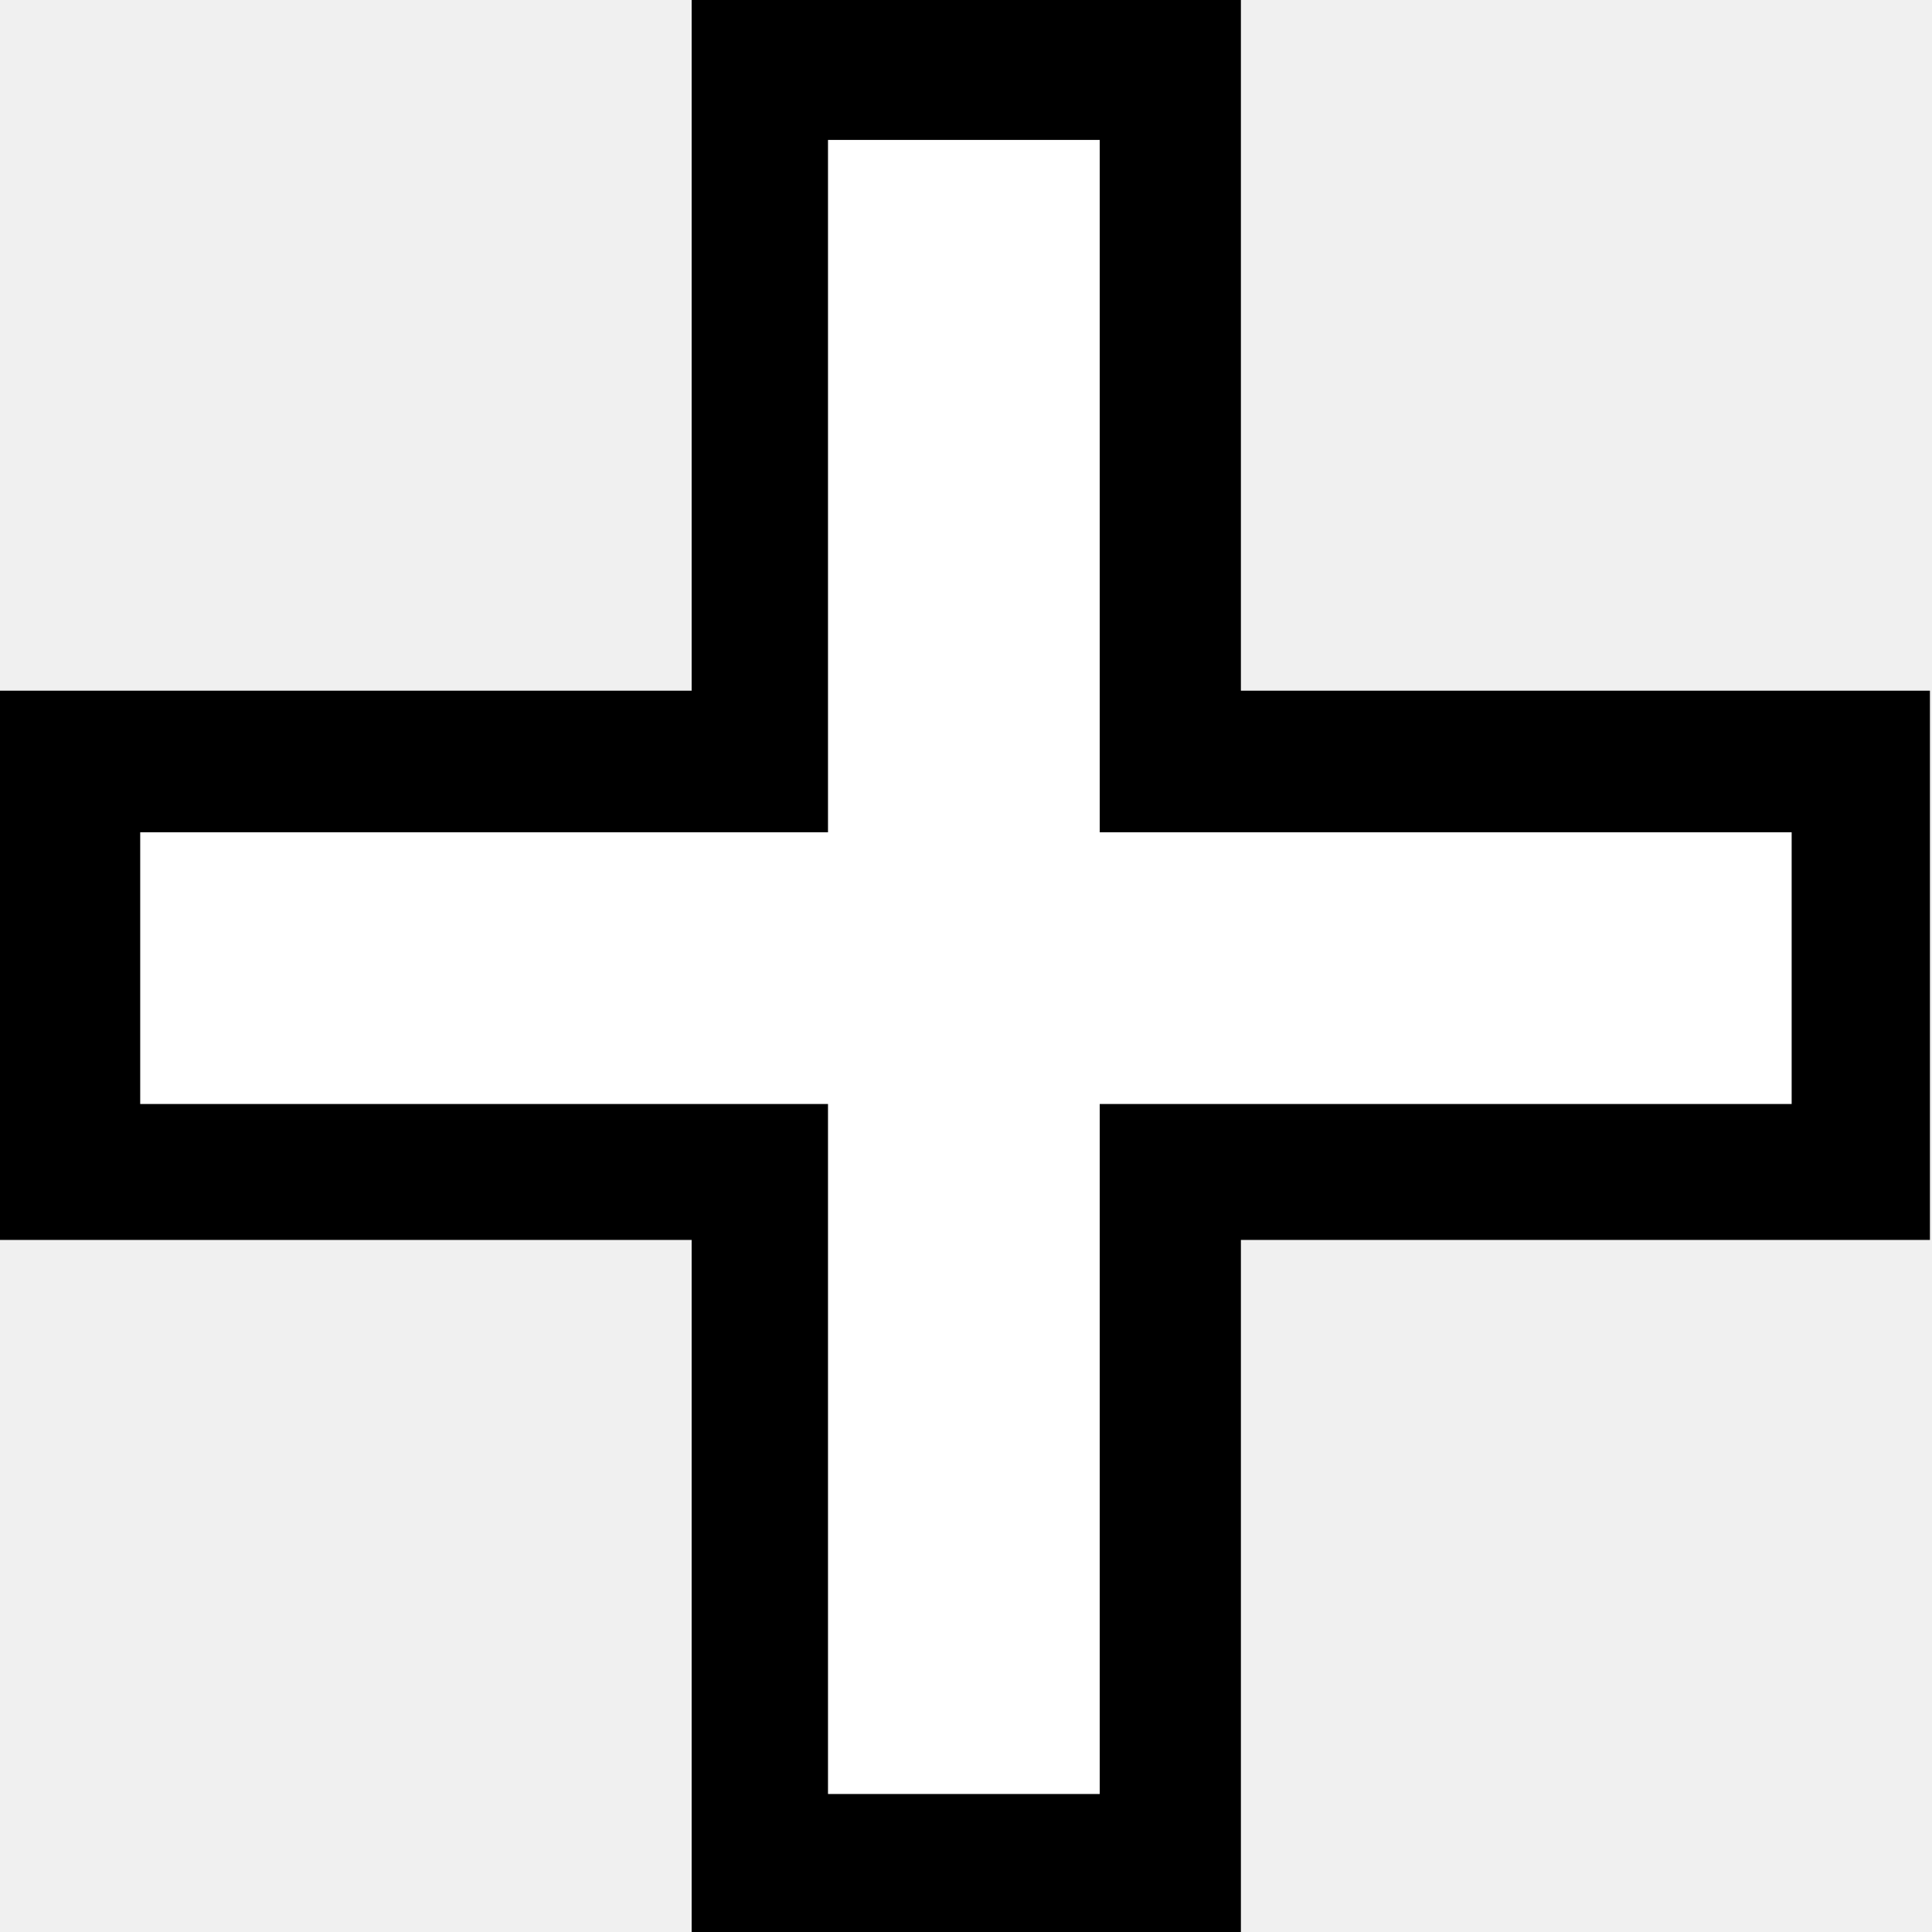
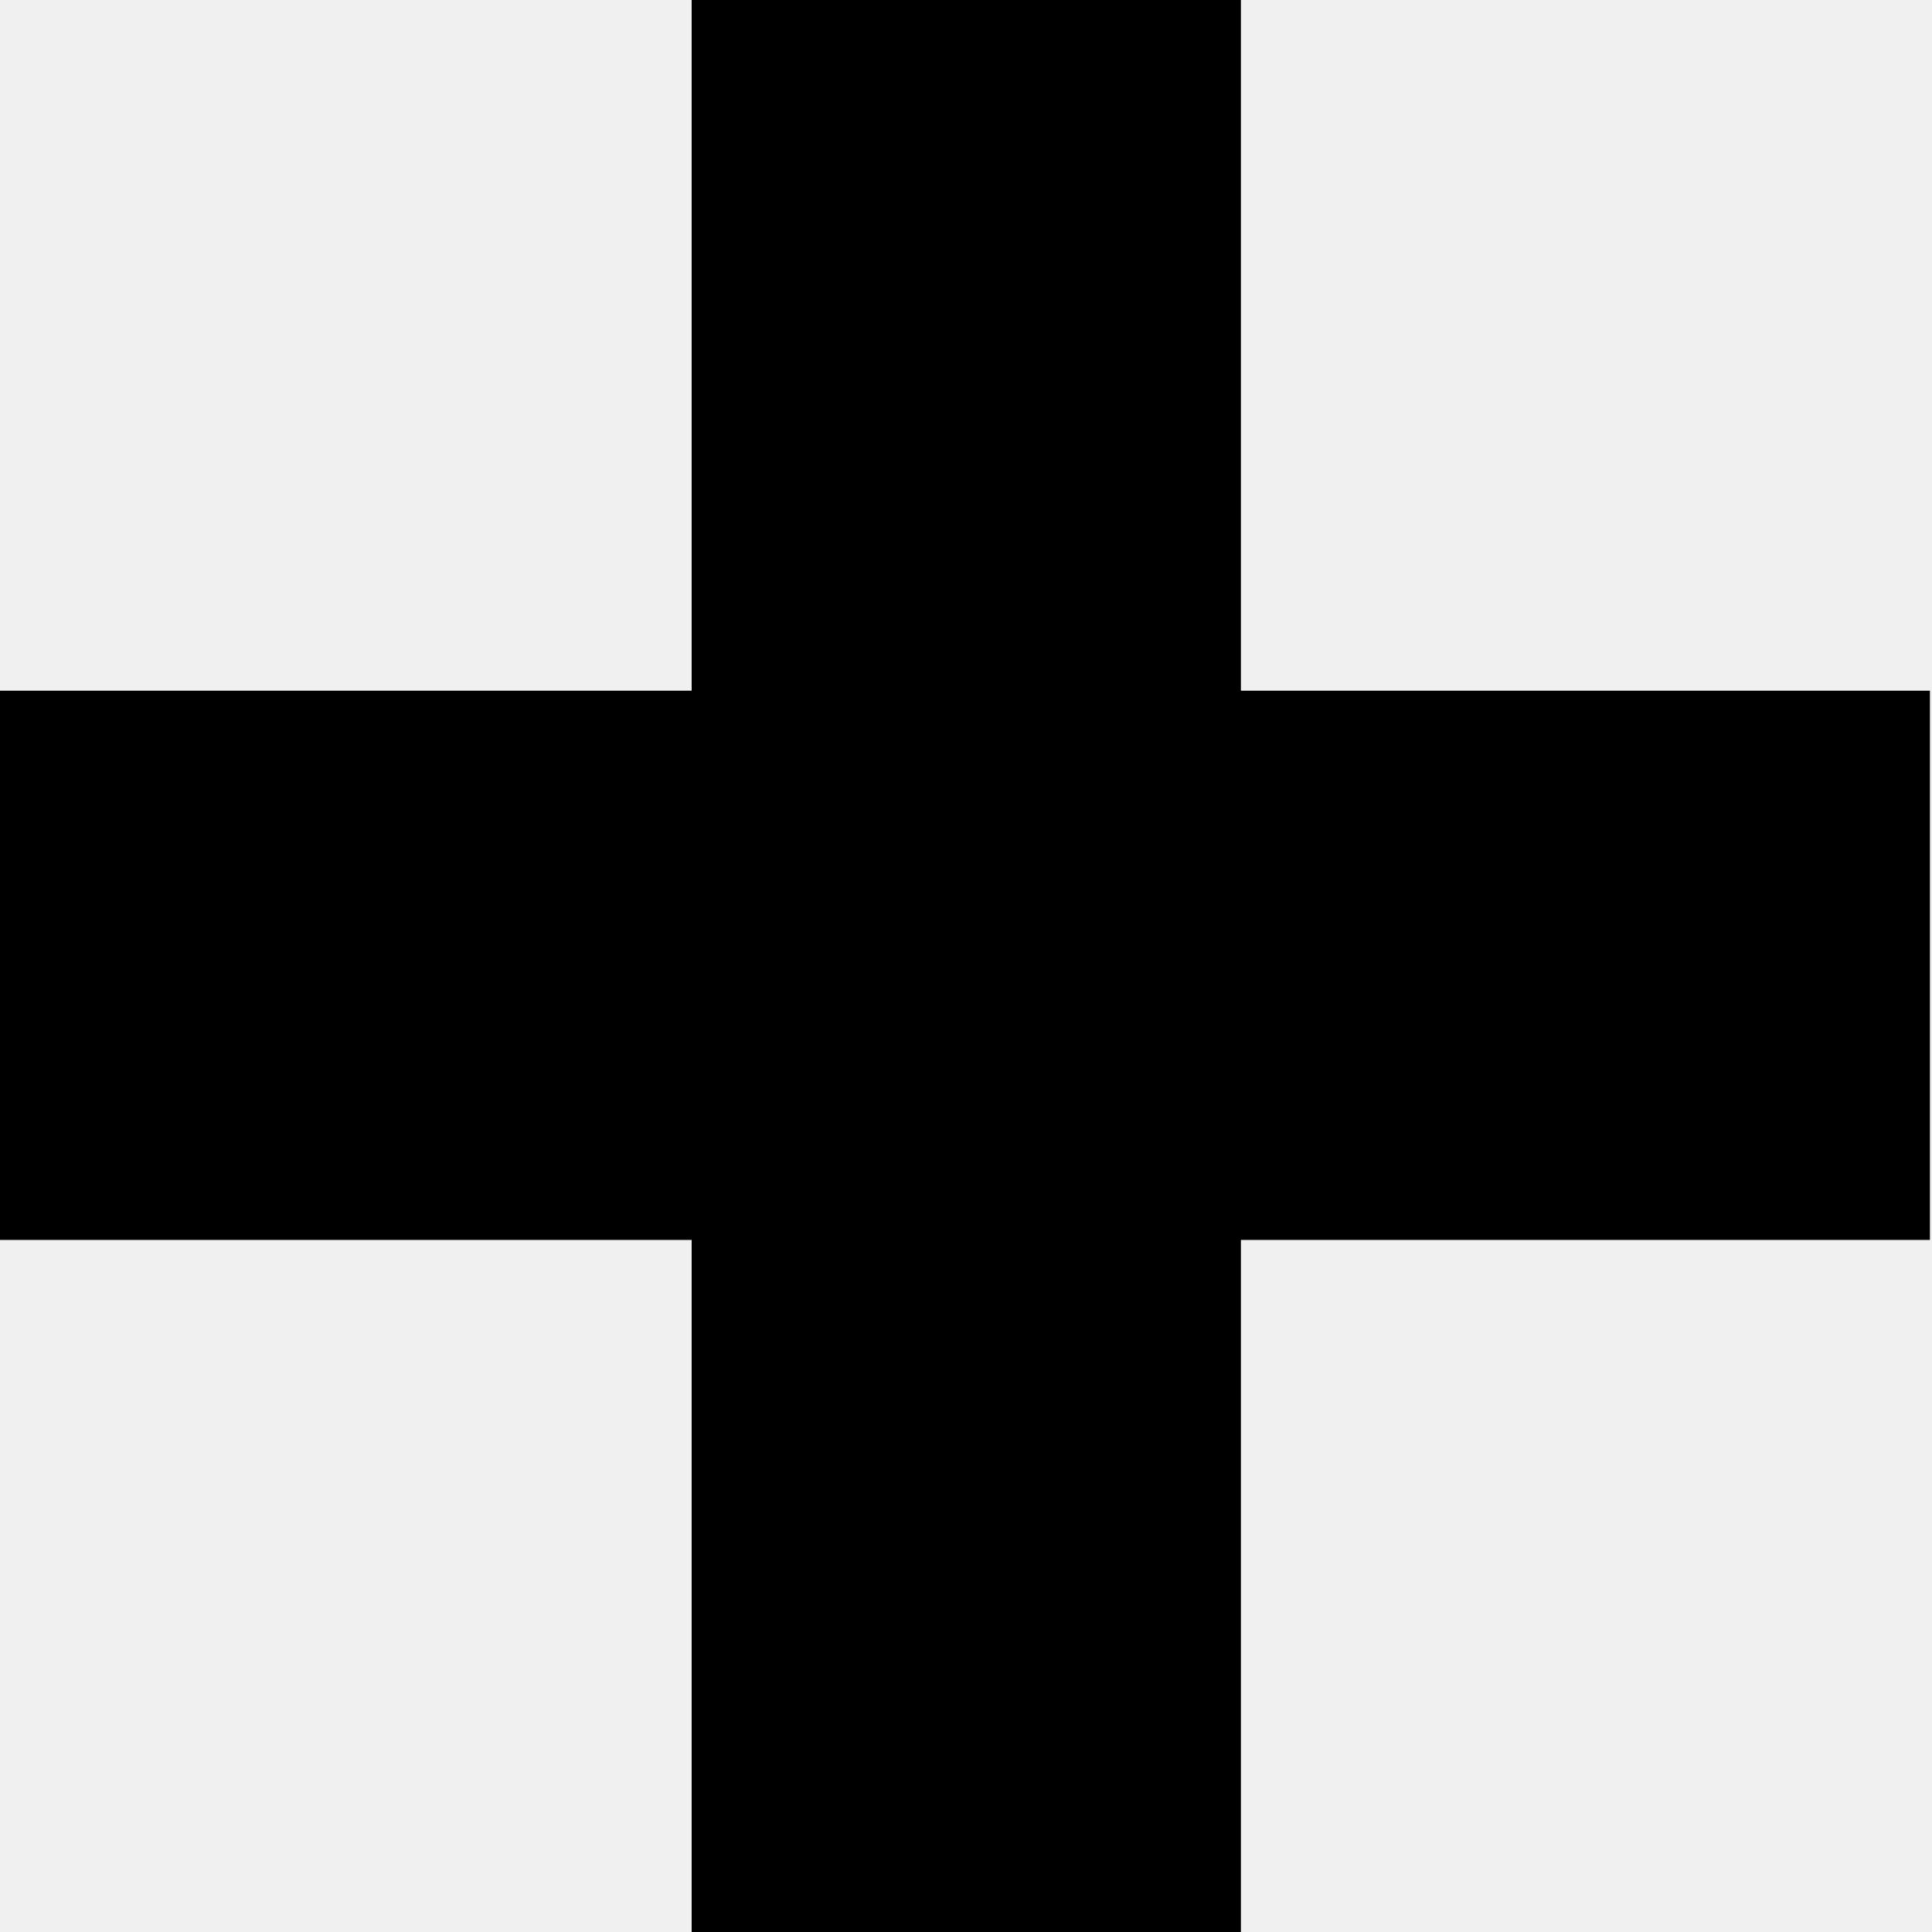
<svg xmlns="http://www.w3.org/2000/svg" width="14px" height="14px" viewBox="0 0 14 14" version="1.1">
  <defs />
  <g id="bundle-os-x-cursors" stroke="none" stroke-width="1" fill="none" fill-rule="evenodd">
    <g id="Made-with-💕by-Azendoo-design-team---@azendoo" transform="translate(-85, -35)">
      <g id="cell" transform="translate(85, 35)">
        <path d="M8.992,14 L5.012,14 L5.012,0 L8.992,0 L8.992,14 Z" id="cursor" fill="#000000" />
        <path d="M0,5.005 L13.985,5.005 L13.985,8.985 L0,8.985 L0,5.005 Z" id="cursor" fill="#000000" />
-         <path d="M7.969,13 L6,13 L6,1.014 L7.969,1.014 L7.969,13 Z" id="cursor" fill="#FFFFFF" />
-         <path d="M1.016,6.031 L12.983,6.031 L12.983,8 L1.016,8 L1.016,6.031 Z" id="cursor" fill="#FFFFFF" />
+         <path d="M7.969,13 L6,13 L6,1.014 L7.969,1.014 L7.969,13 Z" id="cursor" fill="#000000" />
+         <path d="M1.016,6.031 L12.983,6.031 L12.983,8 L1.016,8 L1.016,6.031 Z" id="cursor" fill="#000000" />
      </g>
    </g>
  </g>
</svg>
